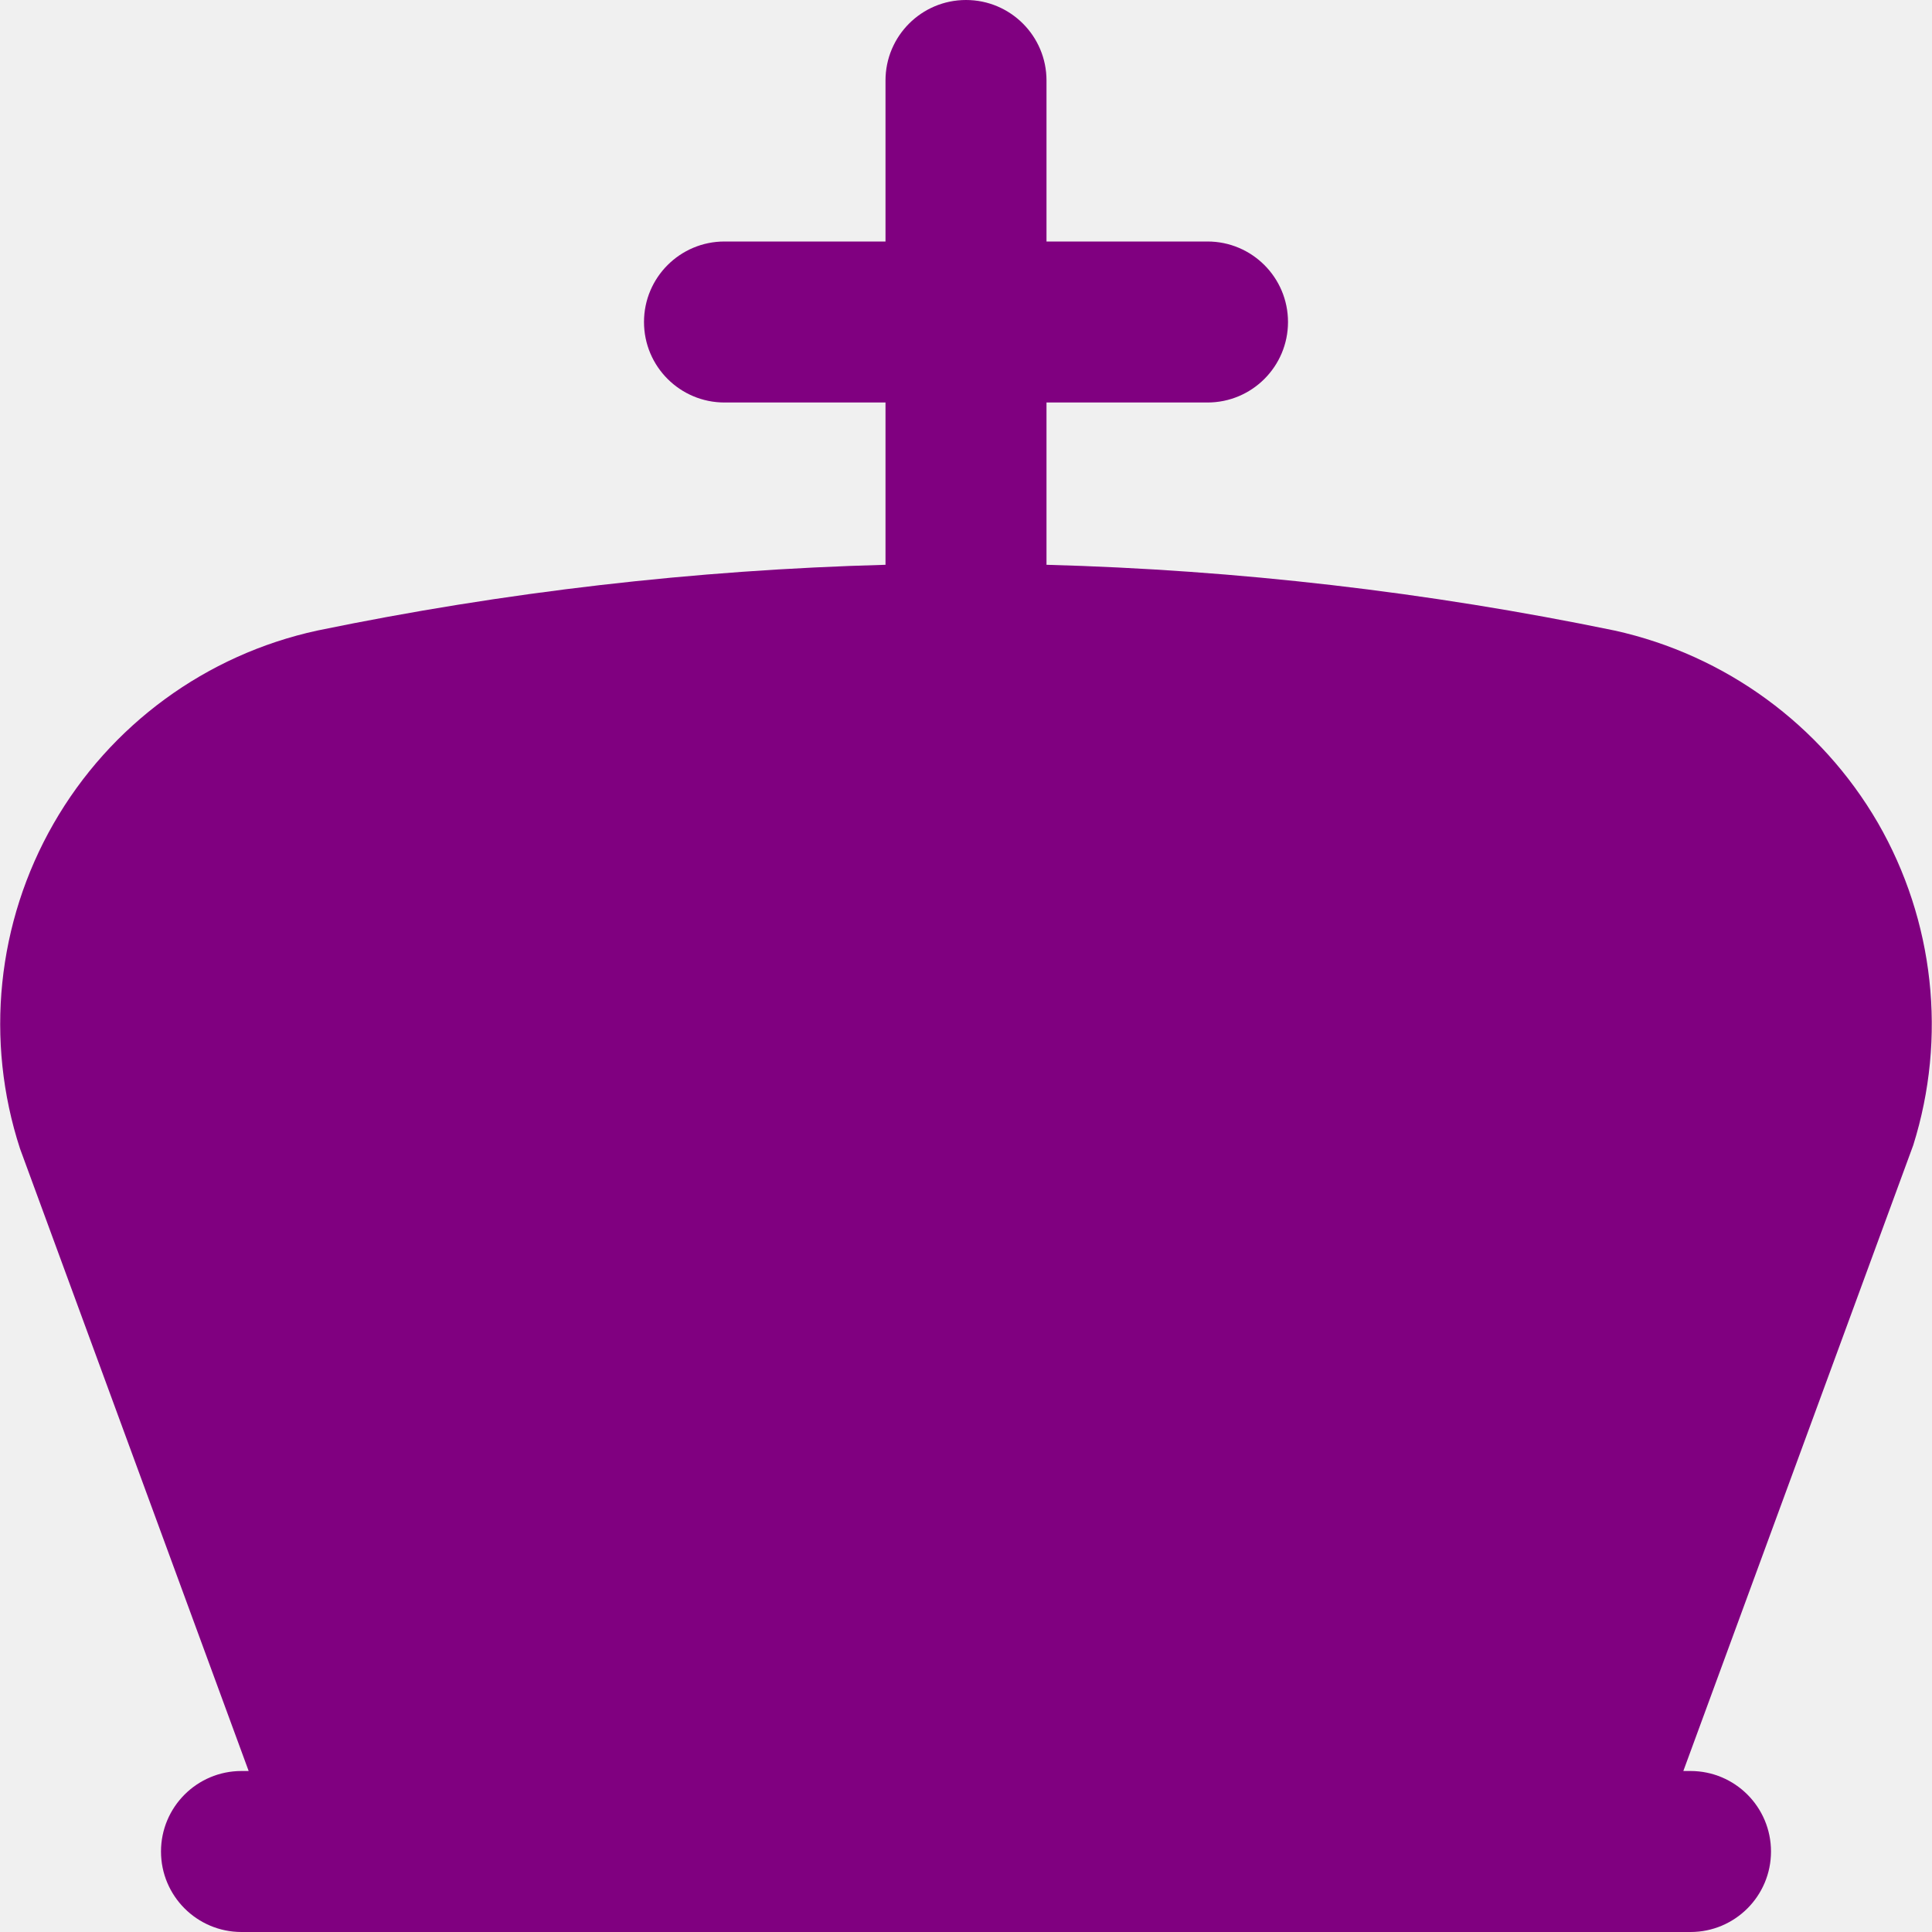
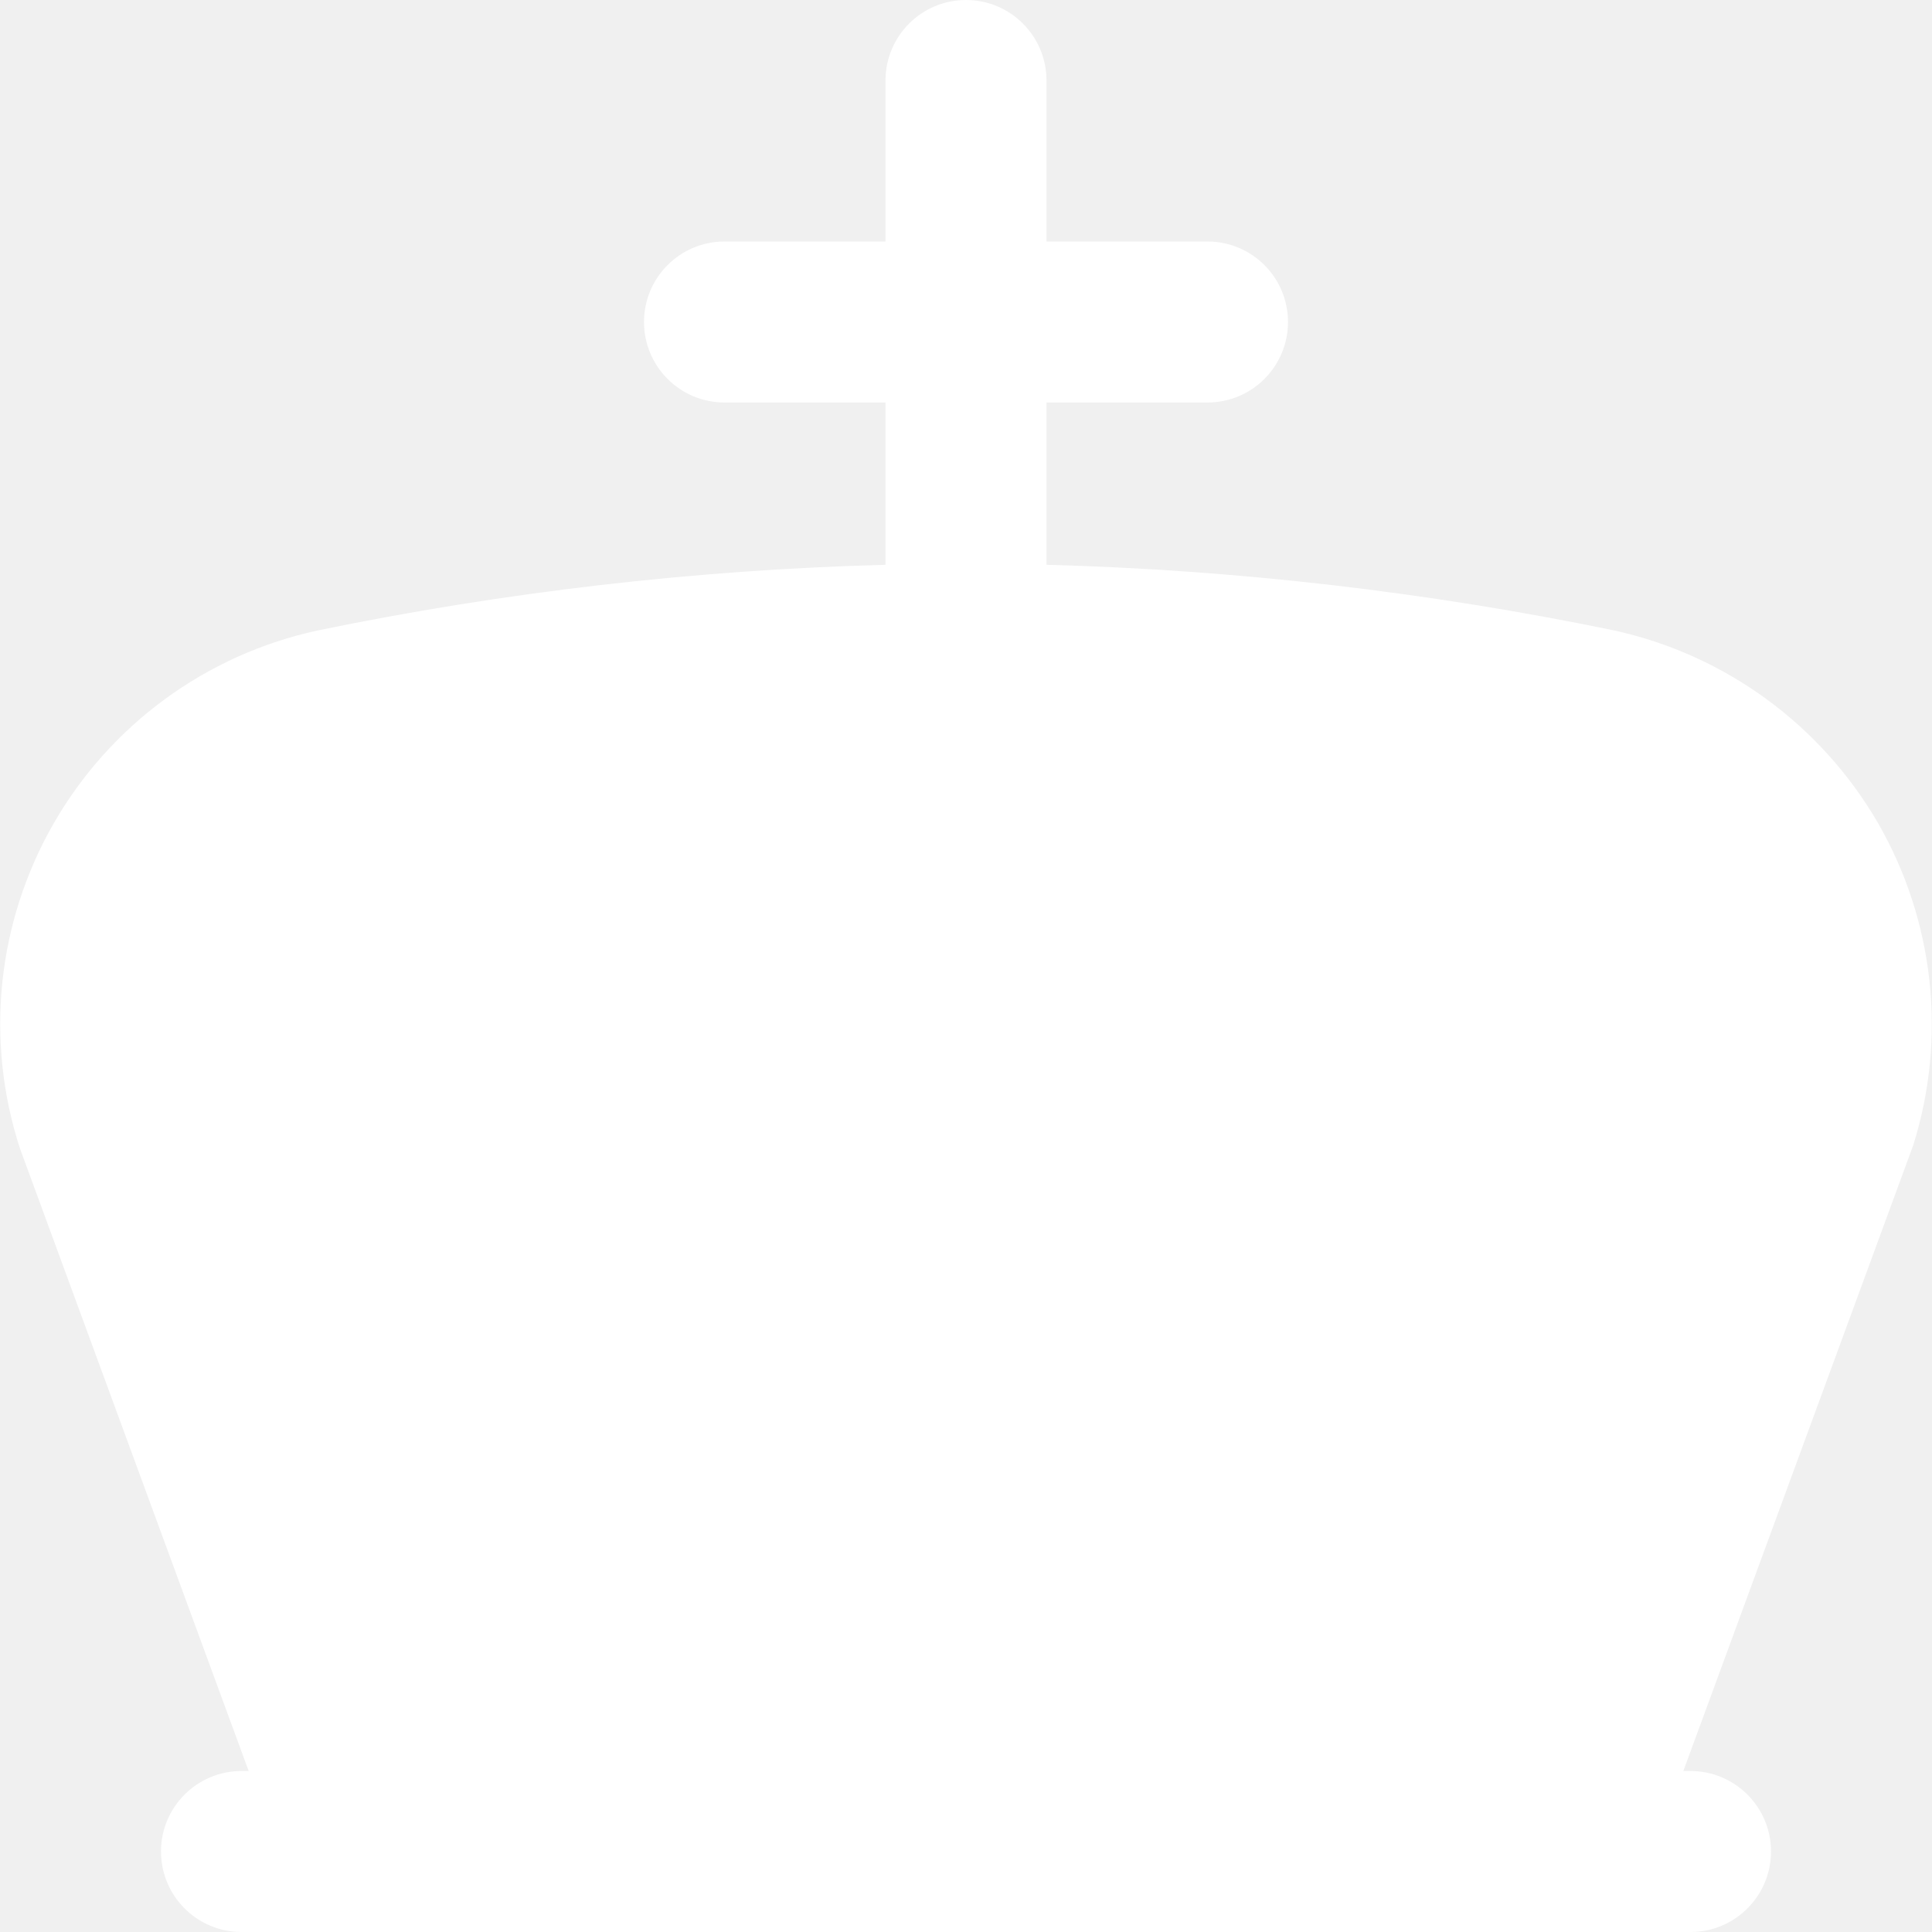
<svg xmlns="http://www.w3.org/2000/svg" id="Layer_1" data-name="Layer 1" viewBox="0 0 24 24" width="512" height="512">
-   <path d="M23.328,10.222a5.038,5.038,0,0,0-3.27-2.389A40.266,40.266,0,0,0,13,7.016V5h2a1,1,0,0,0,0-2H13V1a1,1,0,0,0-2,0V3H9A1,1,0,0,0,9,5h2V7.016a40.266,40.266,0,0,0-7.058.817A5,5,0,0,0,.249,14.27L3.089,22H3a1,1,0,0,0,0,2H21a1,1,0,0,0,0-2h-.089l2.856-7.774A5.011,5.011,0,0,0,23.328,10.222Z" fill="purple" />
+   <path d="M23.328,10.222a5.038,5.038,0,0,0-3.27-2.389A40.266,40.266,0,0,0,13,7.016V5h2a1,1,0,0,0,0-2H13V1a1,1,0,0,0-2,0V3H9A1,1,0,0,0,9,5h2V7.016a40.266,40.266,0,0,0-7.058.817A5,5,0,0,0,.249,14.27L3.089,22H3a1,1,0,0,0,0,2H21a1,1,0,0,0,0-2h-.089l2.856-7.774A5.011,5.011,0,0,0,23.328,10.222Z" fill="#ffffff" />
</svg>
